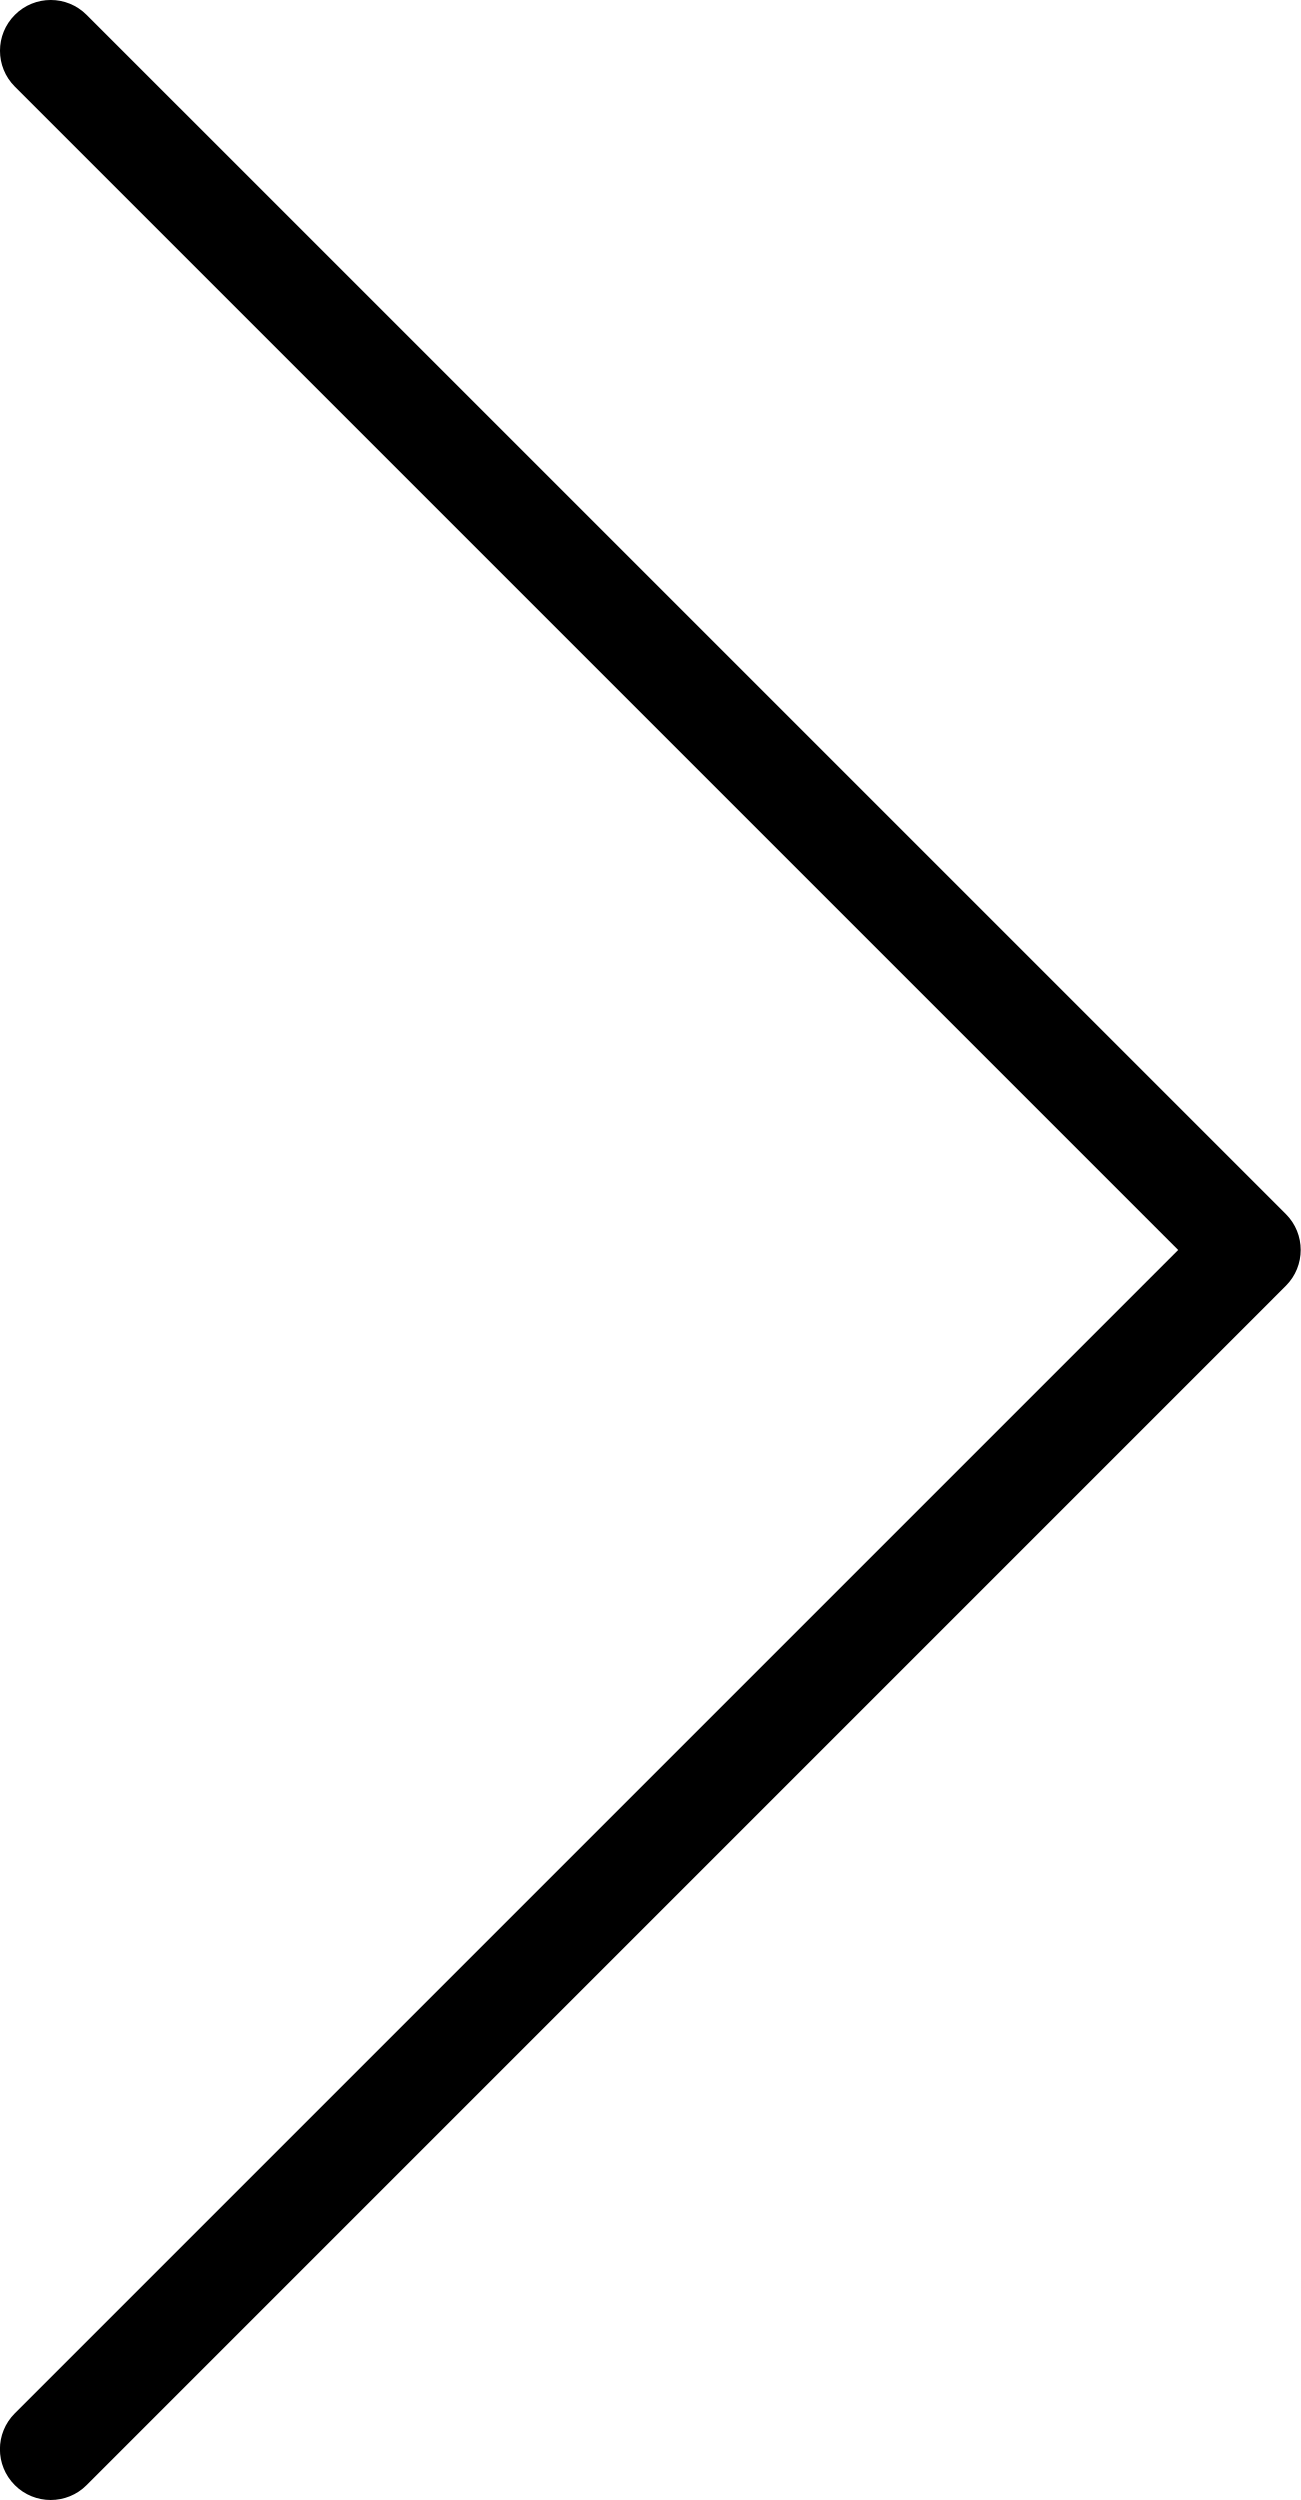
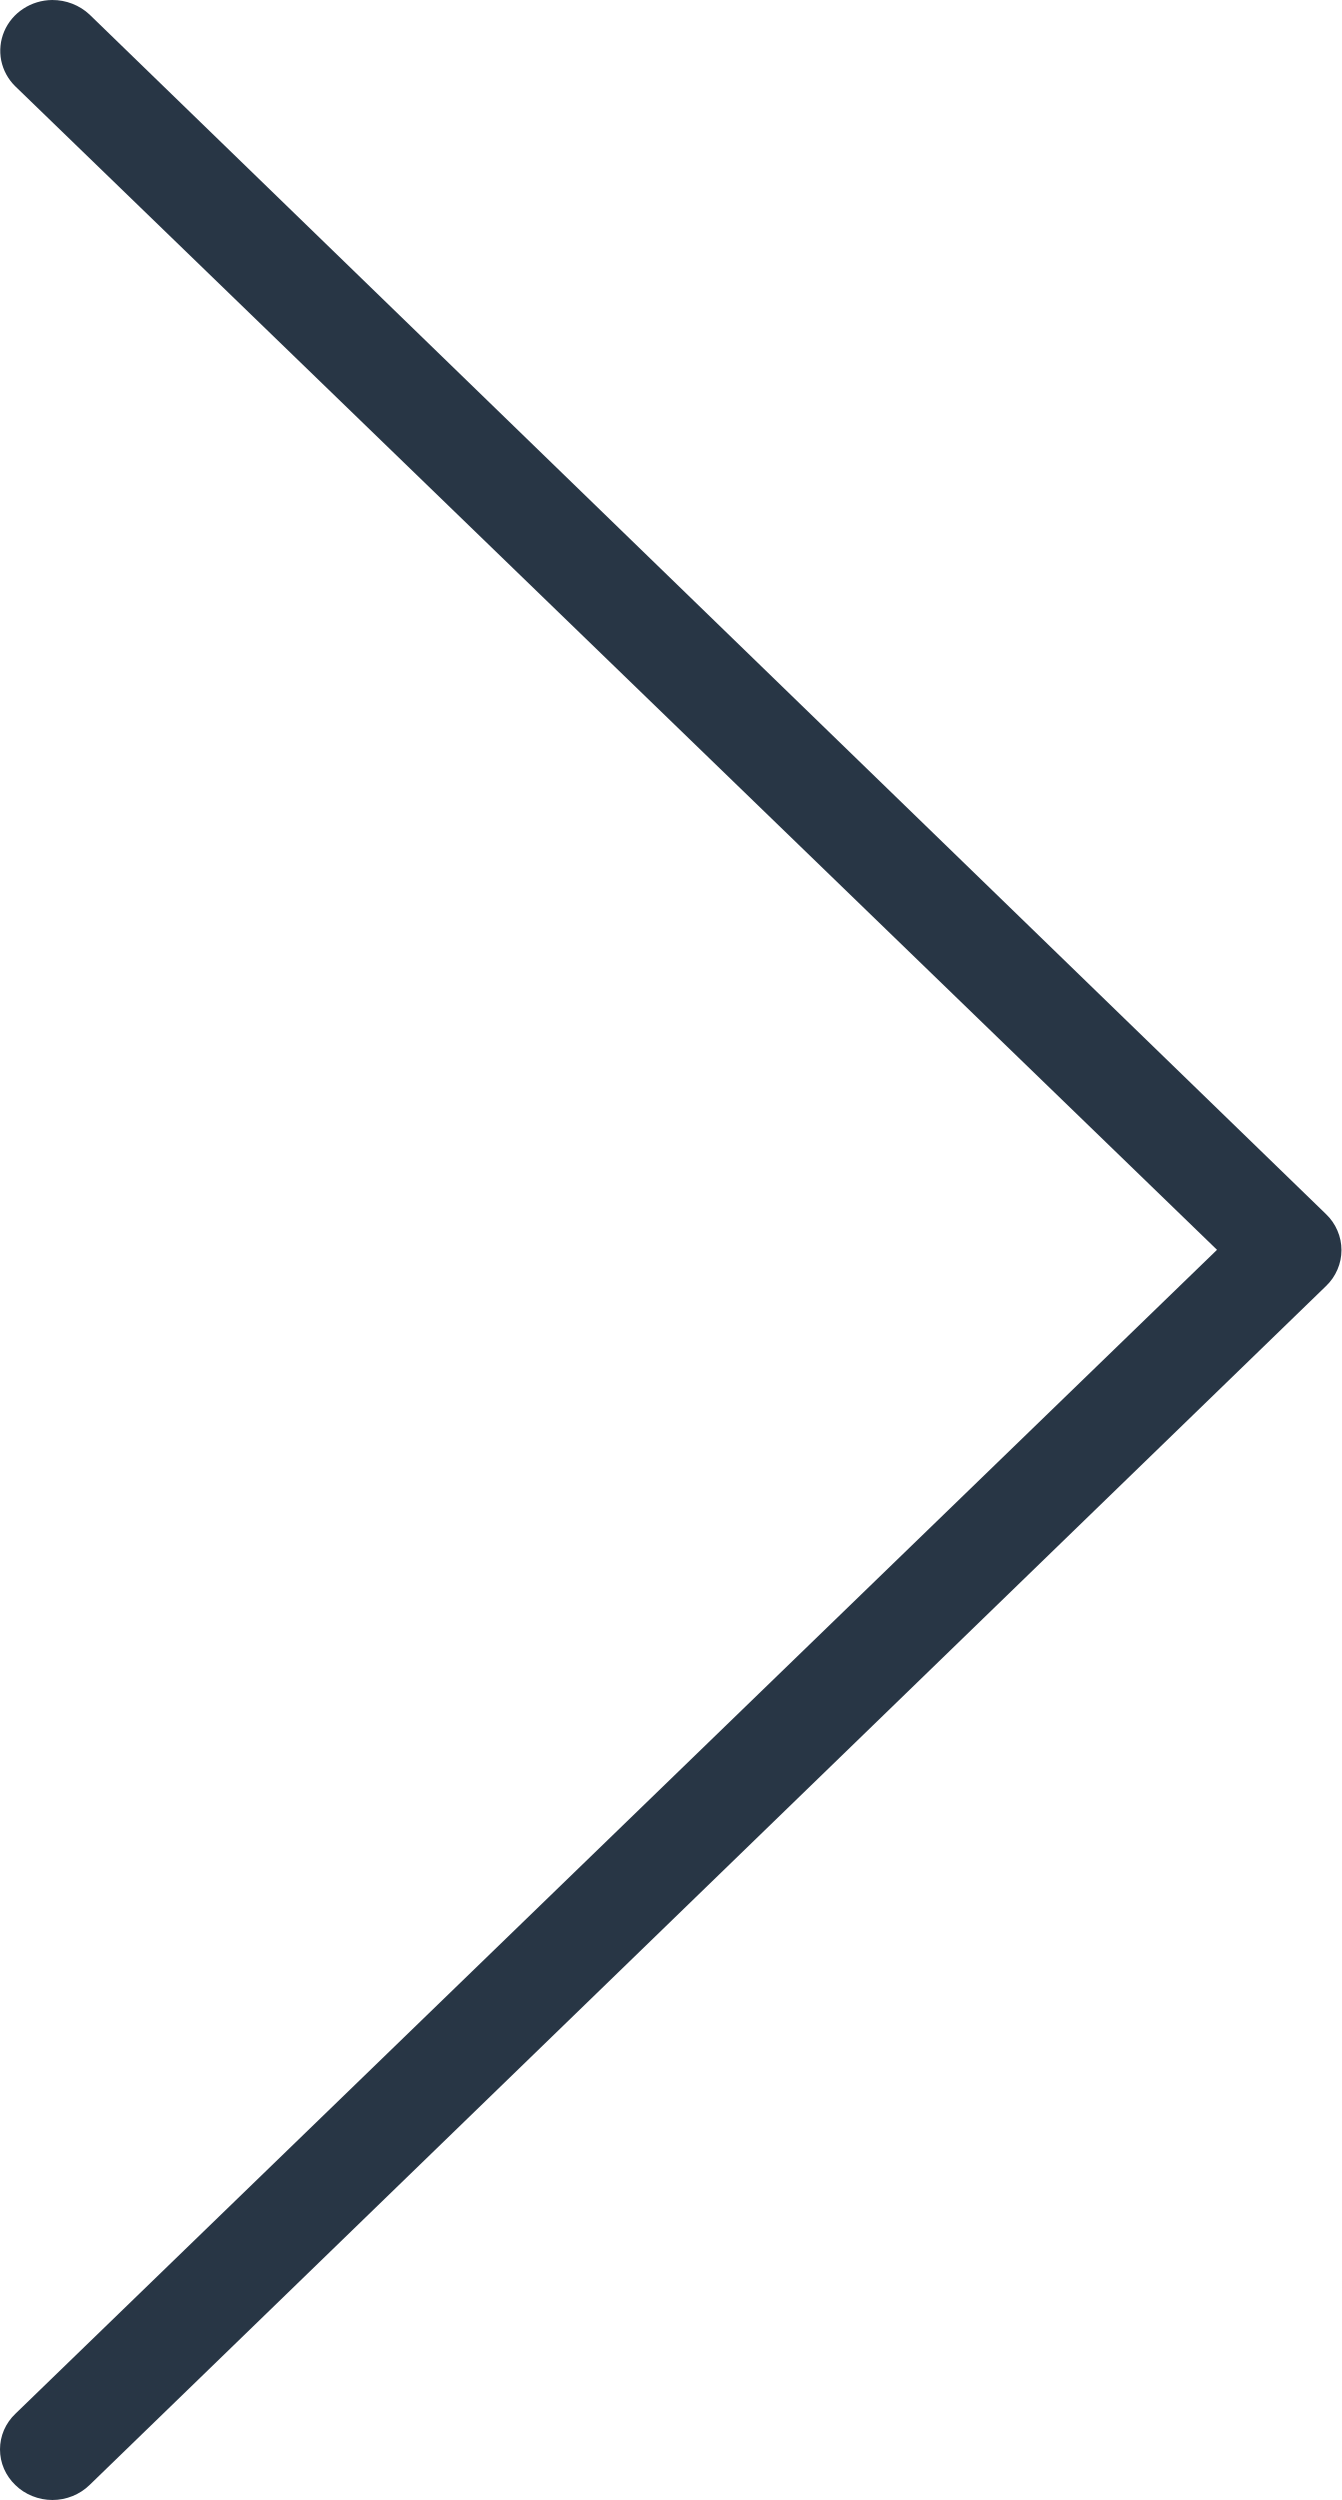
- <svg xmlns="http://www.w3.org/2000/svg" version="1.1" id="Layer_1" x="0px" y="0px" width="21.706px" height="41.719px" viewBox="0 0 21.706 41.719" enable-background="new 0 0 21.706 41.719" xml:space="preserve">
-   <path d="M19.661,20.859L0.248,1.446c-0.331-0.331-0.331-0.867,0-1.198c0.33-0.331,0.867-0.331,1.197,0l20.013,20.012 c0.33,0.33,0.33,0.867,0,1.197L1.445,41.471c-0.164,0.165-0.382,0.248-0.599,0.248s-0.434-0.083-0.599-0.248 c-0.331-0.331-0.331-0.867,0-1.198L19.661,20.859z" />
+ <svg xmlns="http://www.w3.org/2000/svg" width="22" height="41" viewBox="0 0 22 41" fill="none">
+   <path d="M19.959 20.497L0.252 39.586C0.172 39.662 0.109 39.753 0.065 39.853C0.022 39.954 0 40.062 0 40.17C0 40.279 0.022 40.387 0.065 40.487C0.109 40.588 0.172 40.679 0.252 40.755C0.331 40.833 0.426 40.894 0.531 40.936C0.635 40.978 0.747 41 0.86 41C0.973 41 1.085 40.978 1.189 40.936C1.293 40.894 1.388 40.833 1.468 40.755L21.747 21.091C21.828 21.014 21.891 20.922 21.934 20.821C21.978 20.72 22 20.611 22 20.502C22 20.392 21.978 20.283 21.934 20.182C21.891 20.081 21.828 19.989 21.747 19.912L1.468 0.238C1.303 0.084 1.083 -0.001 0.855 7.62939e-06C0.686 0.002 0.522 0.051 0.382 0.143C0.242 0.234 0.133 0.364 0.069 0.515C0.005 0.666 -0.012 0.832 0.02 0.993C0.053 1.153 0.133 1.301 0.252 1.417L19.959 20.497Z" fill="#283645" />
</svg>
